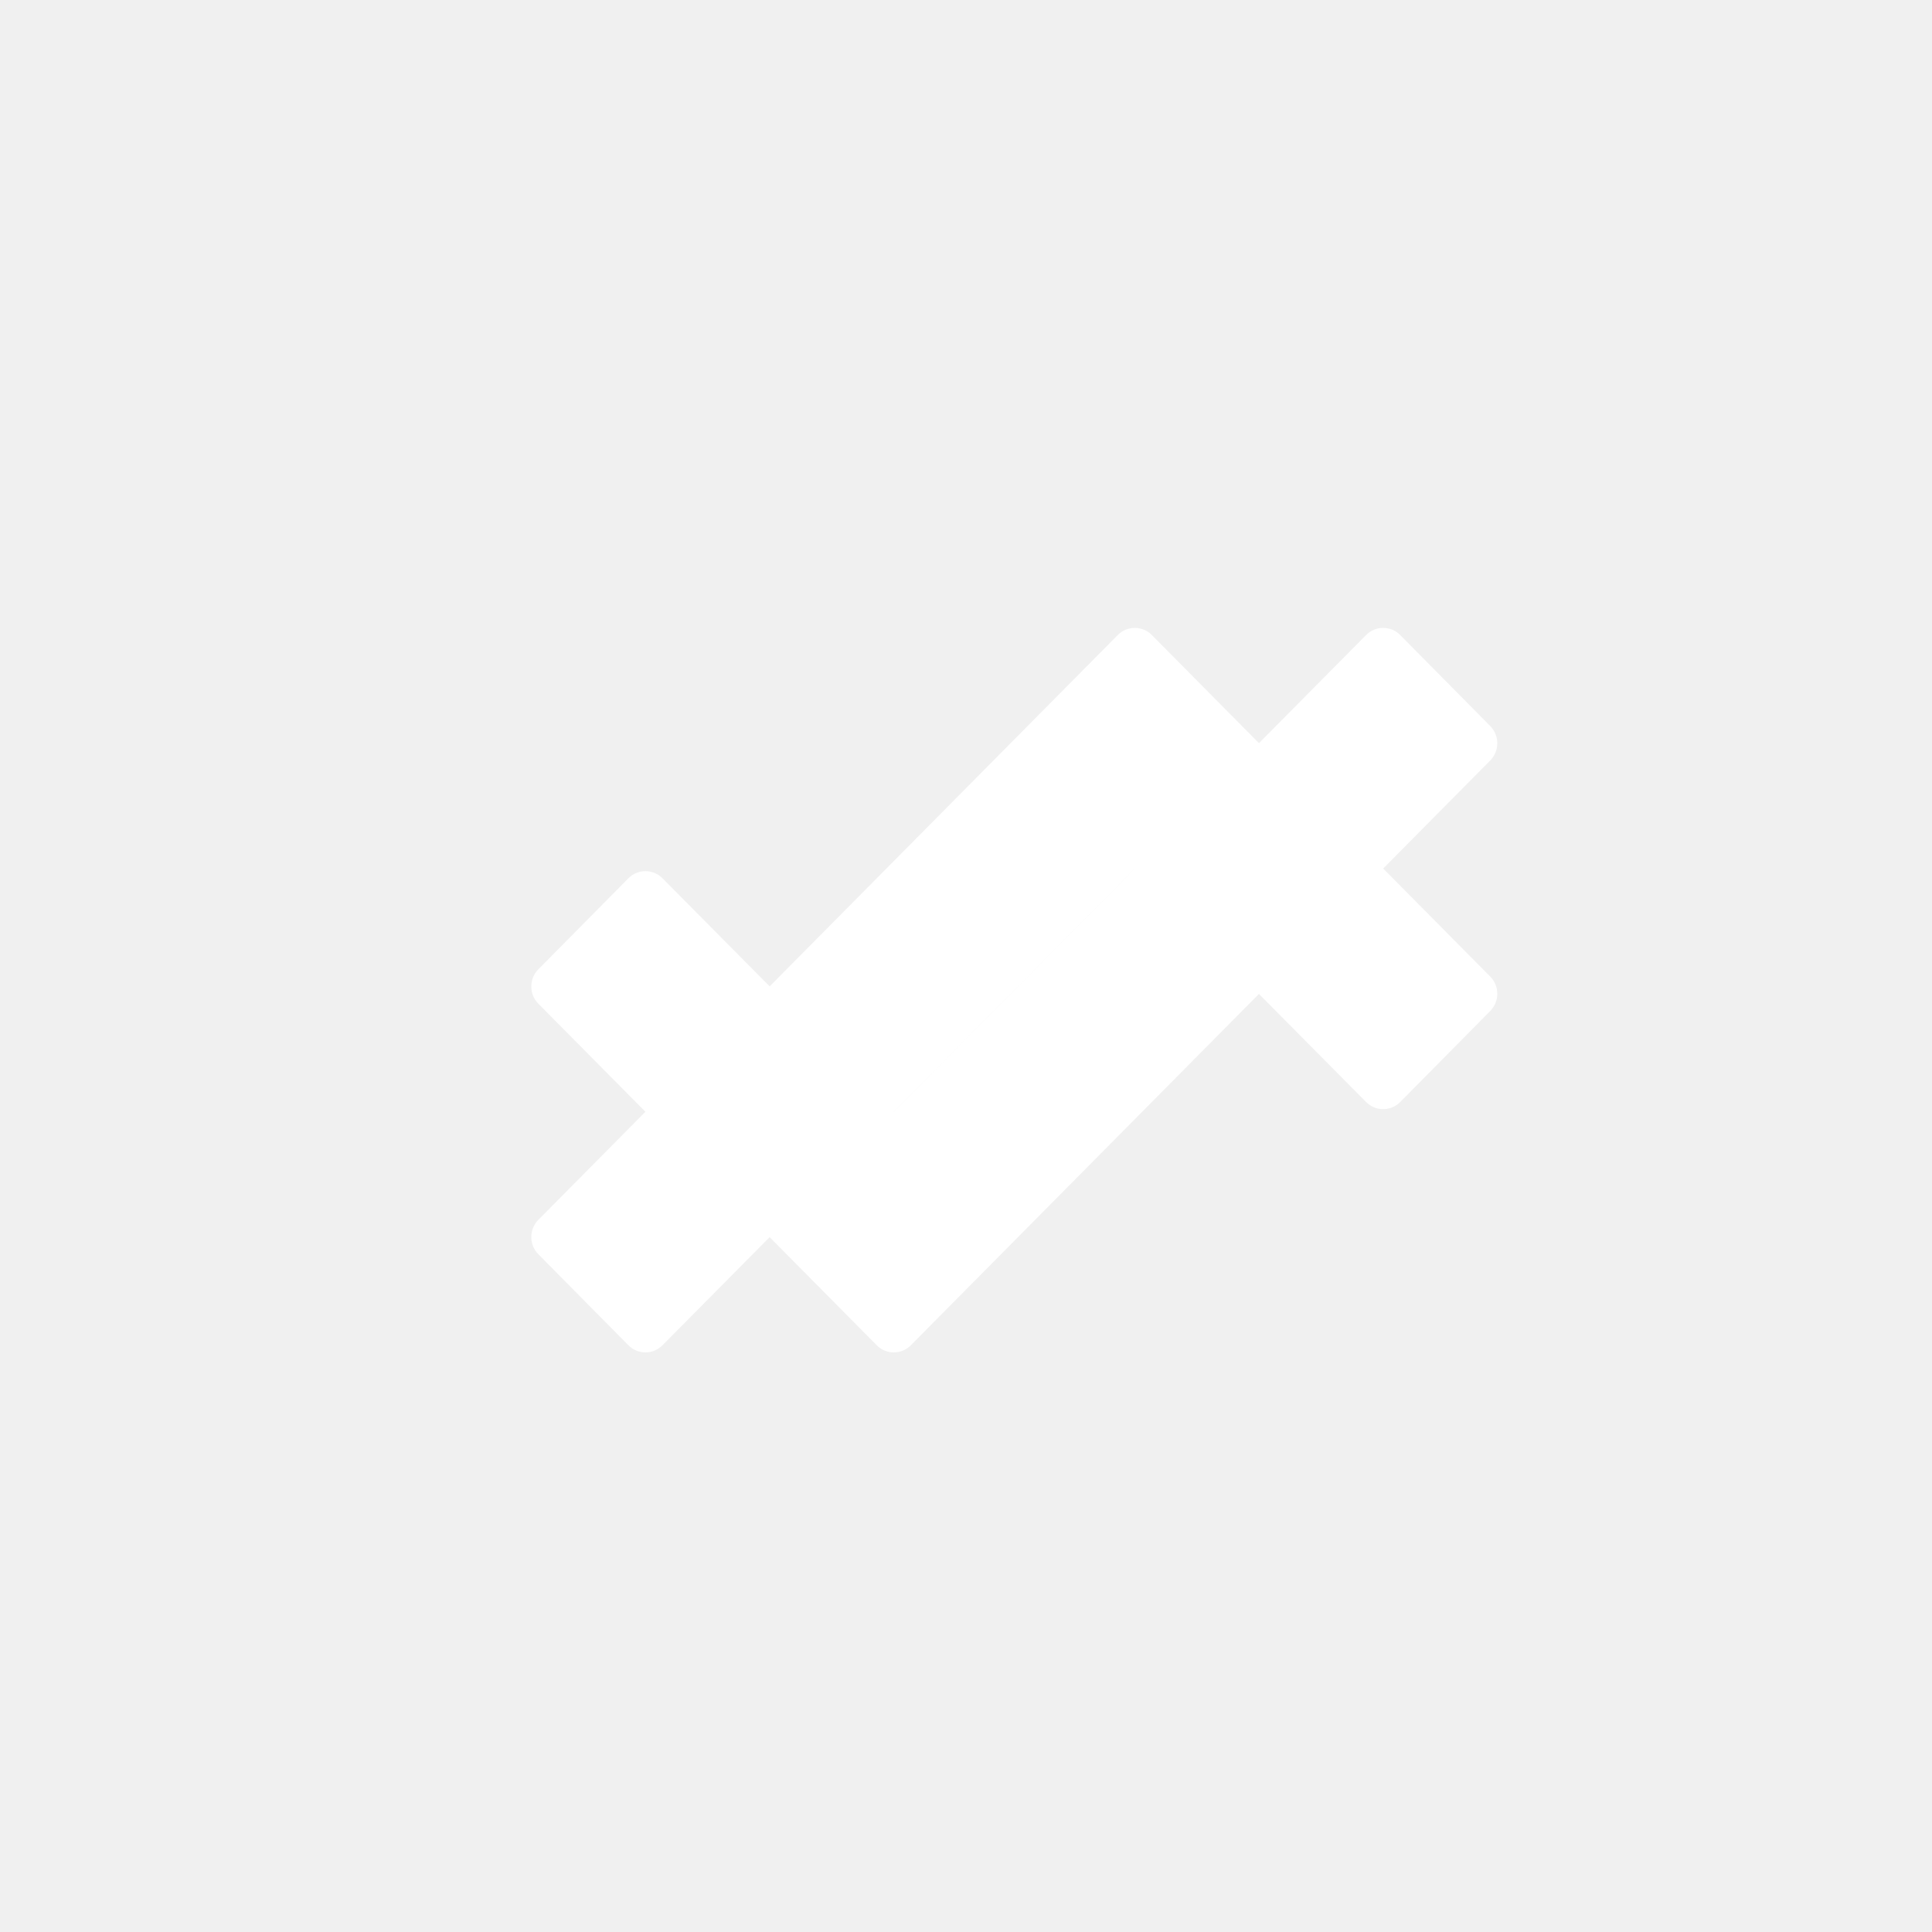
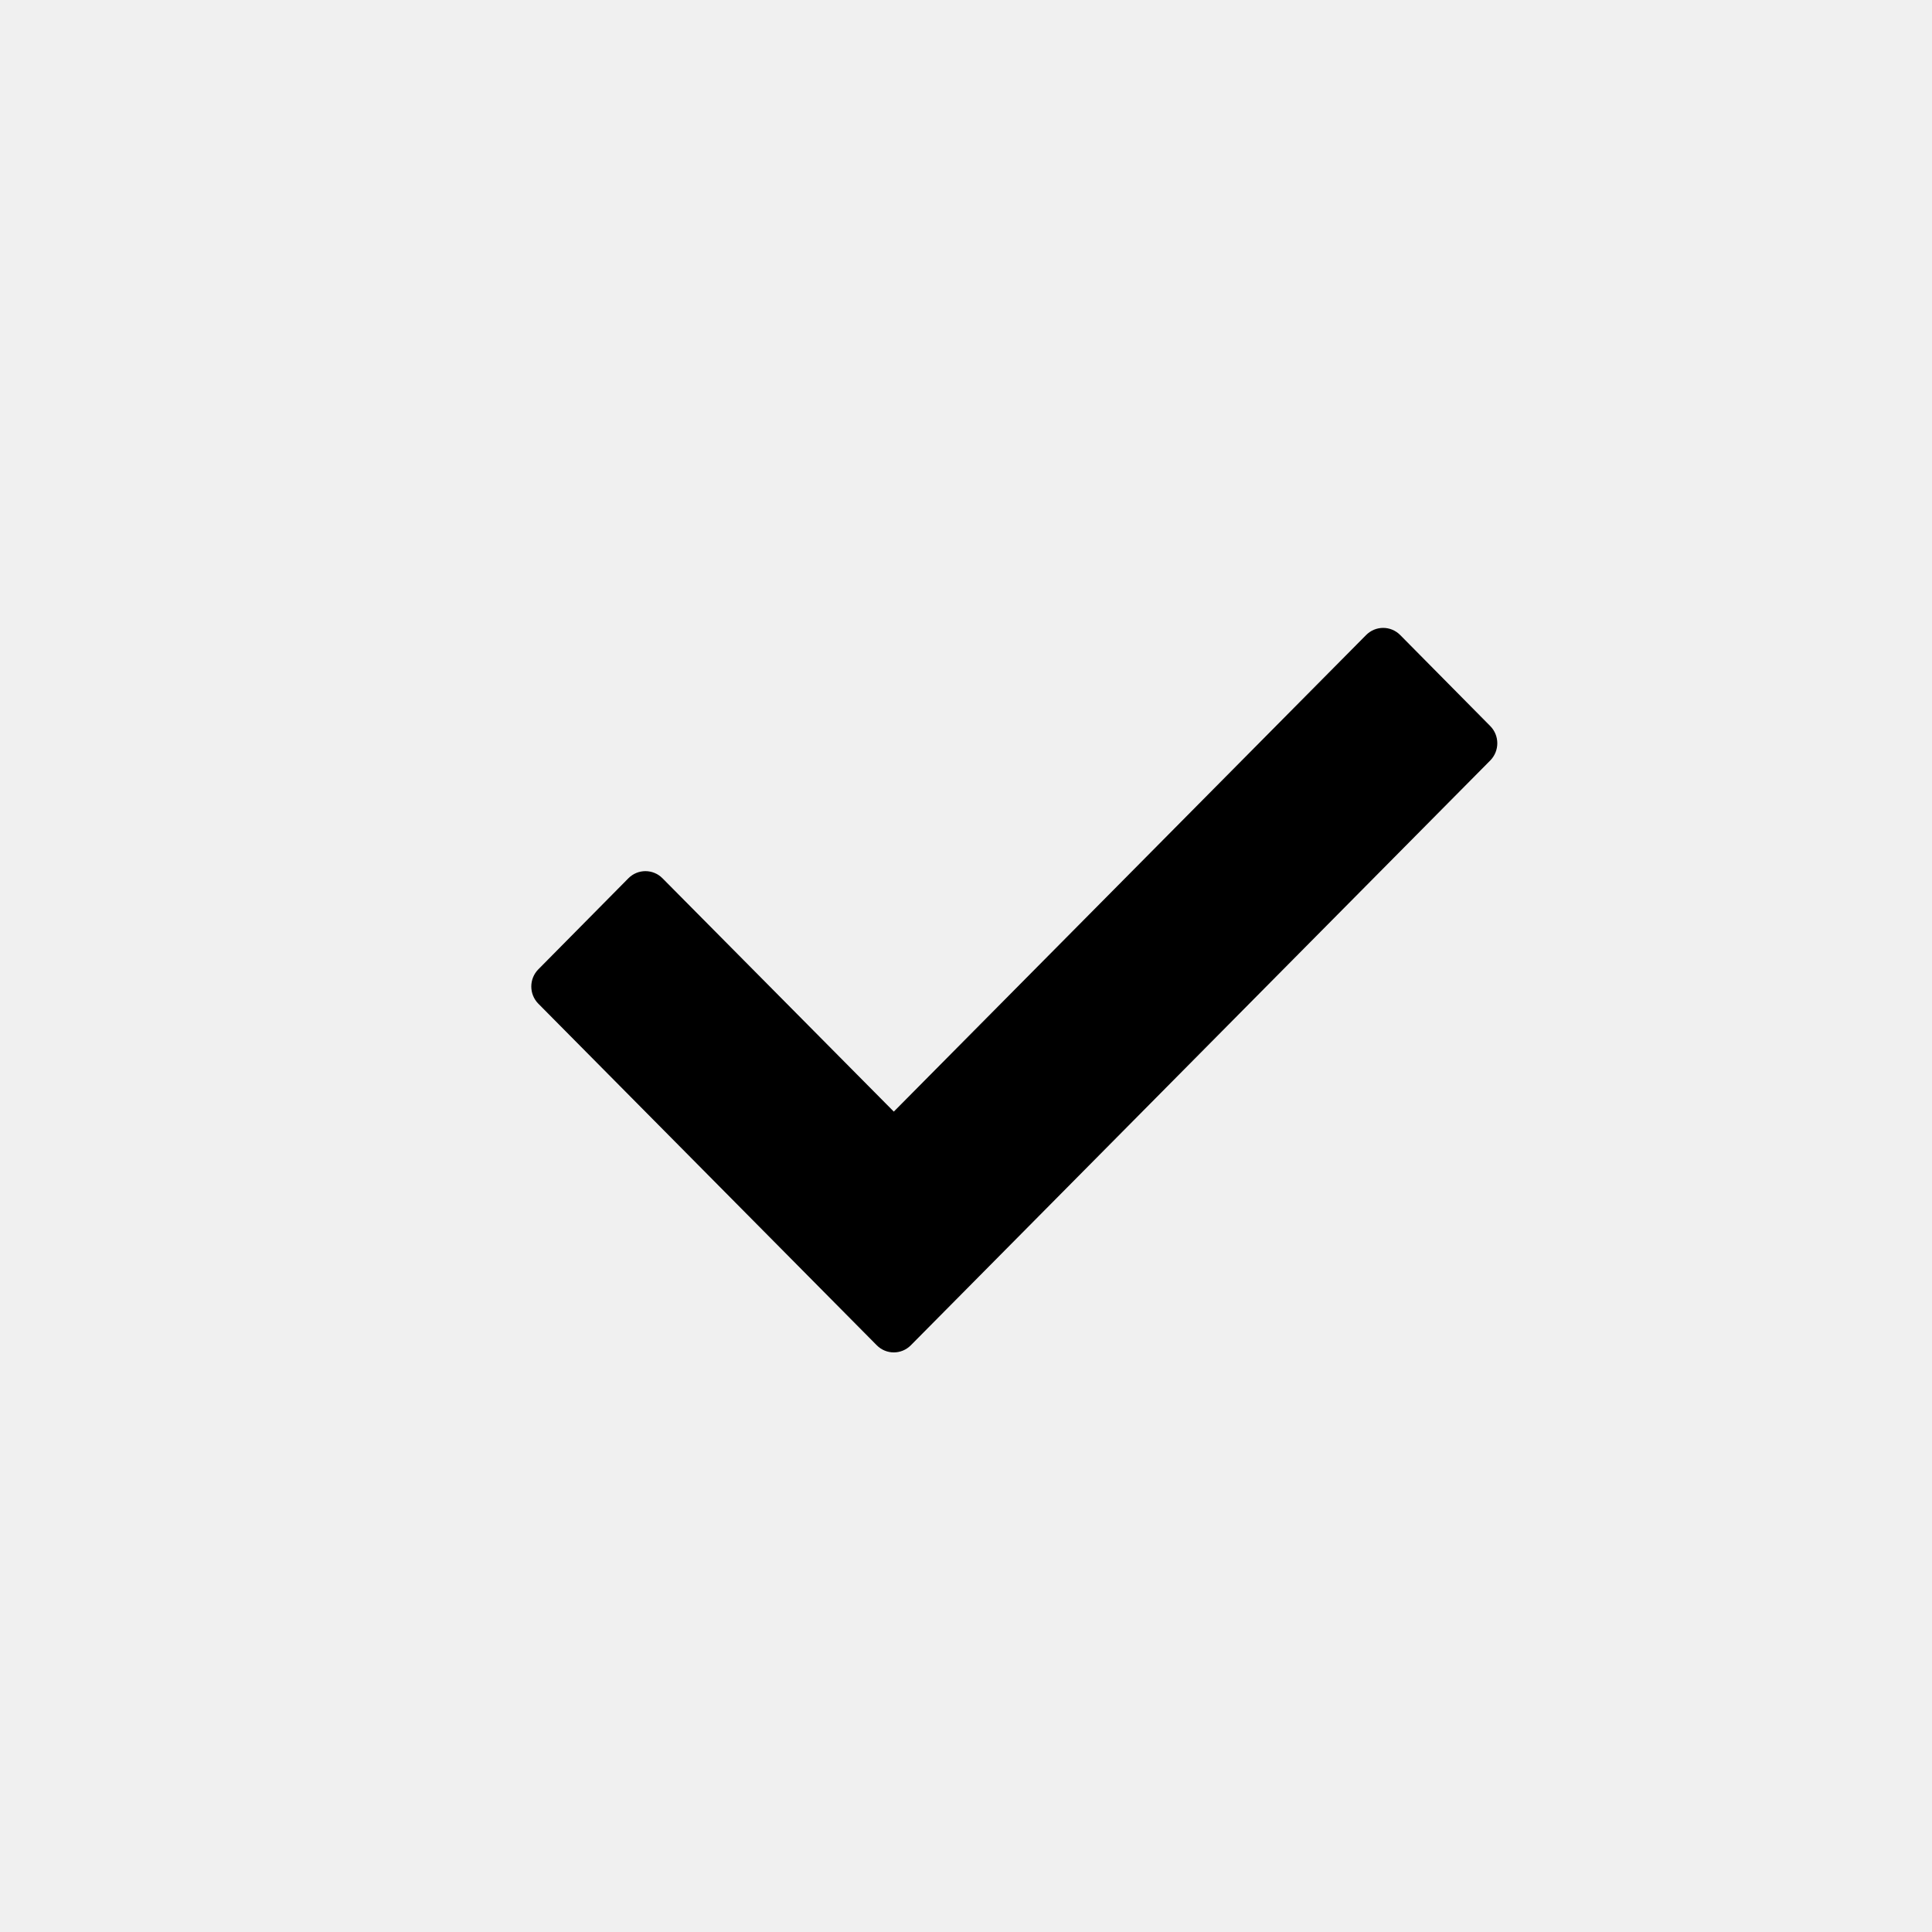
- <svg xmlns="http://www.w3.org/2000/svg" xmlns:xlink="http://www.w3.org/1999/xlink" width="120px" height="120px" viewBox="0 0 120 120" version="1.1">
-   <defs>
-     <path d="M70.484,53.956 L41.148,83.557 C40.563,84.148 39.616,84.148 39.031,83.557 L33.438,77.903 C32.854,77.313 32.854,76.357 33.438,75.766 L69.426,39.443 C70.011,38.852 70.958,38.852 71.543,39.443 L92.562,60.658 C93.146,61.248 93.146,62.204 92.562,62.794 L86.969,68.449 C86.384,69.039 85.437,69.039 84.852,68.449 L70.484,53.956 Z" id="path-1" />
-   </defs>
-   <g id="Icons" stroke="none" stroke-width="1" fill="none" fill-rule="evenodd">
-     <g id="Icon/Checkmark">
-       <mask id="mask-2" fill="white">
-         <use xlink:href="#path-1" />
-       </mask>
-       <use fill="#FFFFFF" transform="translate(63, 61.5) rotate(-180) translate(-63, -61.5) " xlink:href="#path-1" />
-       <g id="Color-alias/Icons/Icon-Light" mask="url(#mask-2)" fill="#FFFFFF">
-         <g id="Color/White">
-           <rect id="Sample" x="0" y="0" width="120" height="120" />
-         </g>
-       </g>
+ <svg xmlns="http://www.w3.org/2000/svg" width="120px" height="120px" viewBox="0 0 120 120" version="1.1">
+   <defs />
+   <g id="Icons-for-Github" stroke="none" stroke-width="1" fill="none" fill-rule="evenodd">
+     <g id="Icon/Checkmark" fill="#000000">
+       <path d="M70.484,53.956 L41.148,83.557 C40.563,84.148 39.616,84.148 39.031,83.557 L33.438,77.903 C32.854,77.313 32.854,76.357 33.438,75.766 L69.426,39.443 C70.011,38.852 70.958,38.852 71.543,39.443 L92.562,60.658 C93.146,61.248 93.146,62.204 92.562,62.794 L86.969,68.449 C86.384,69.039 85.437,69.039 84.852,68.449 L70.484,53.956 Z" transform="translate(63, 61.5) rotate(-180) translate(-63, -61.5) " />
    </g>
  </g>
</svg>
